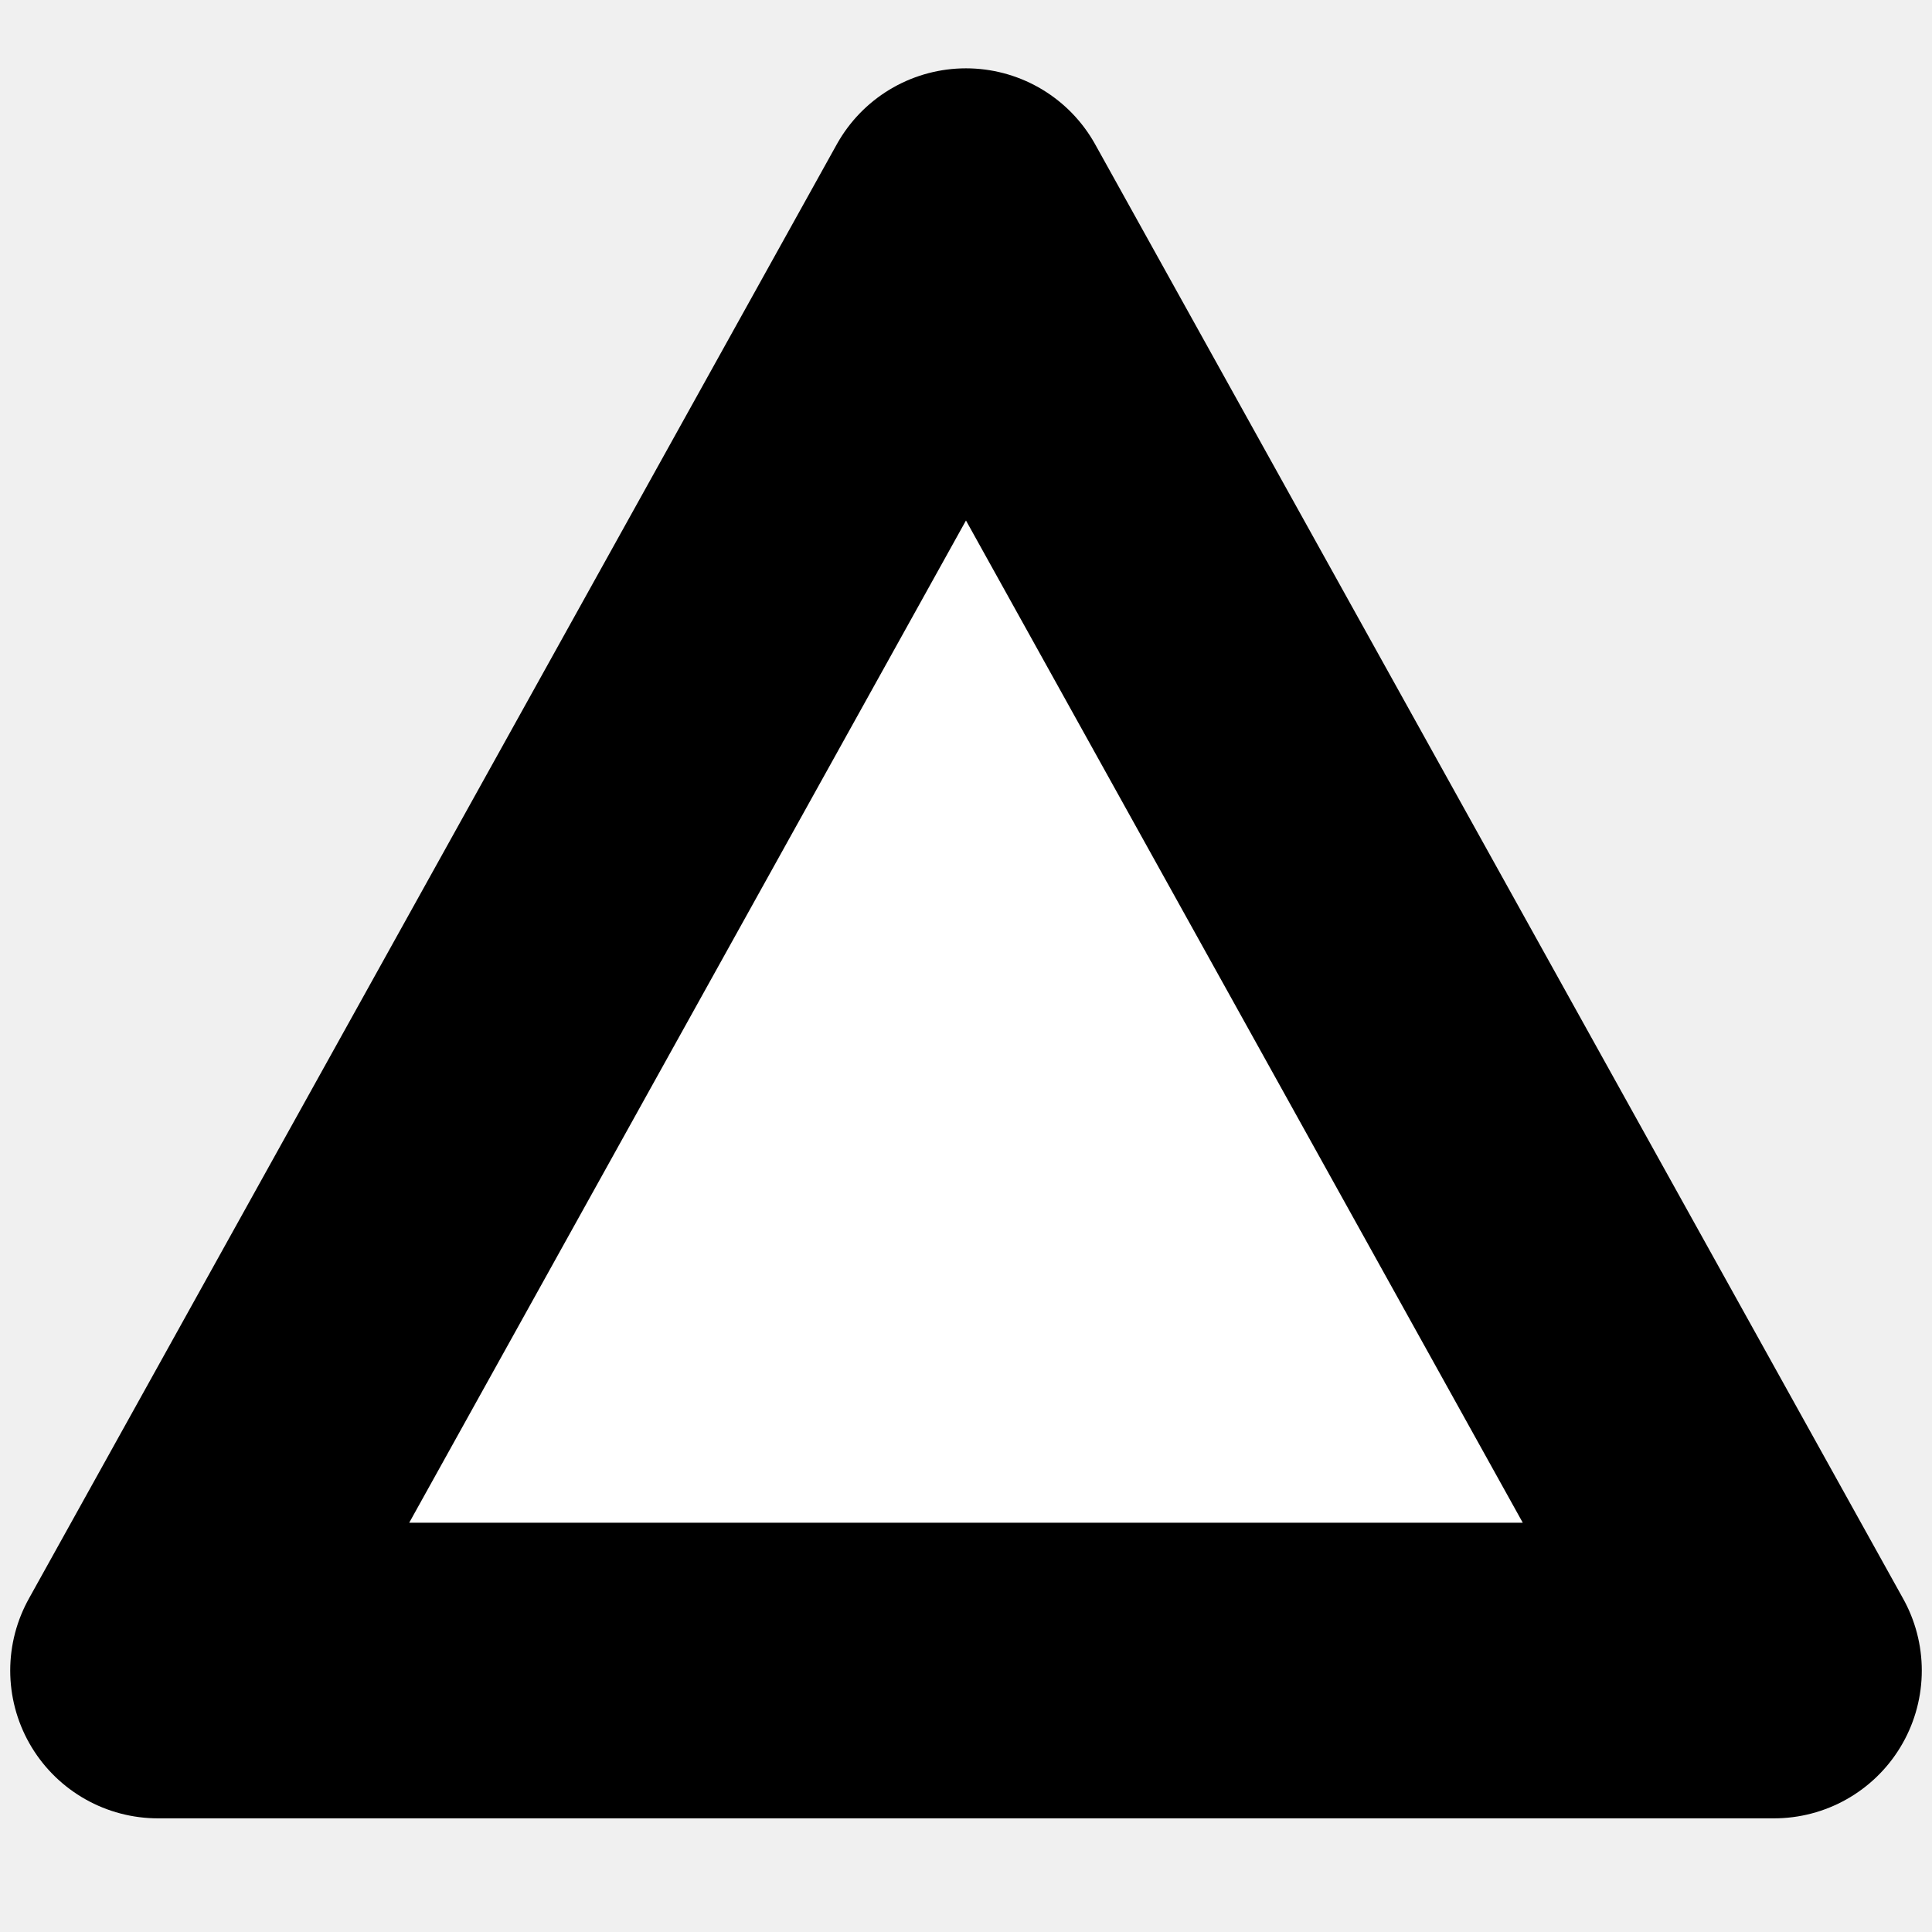
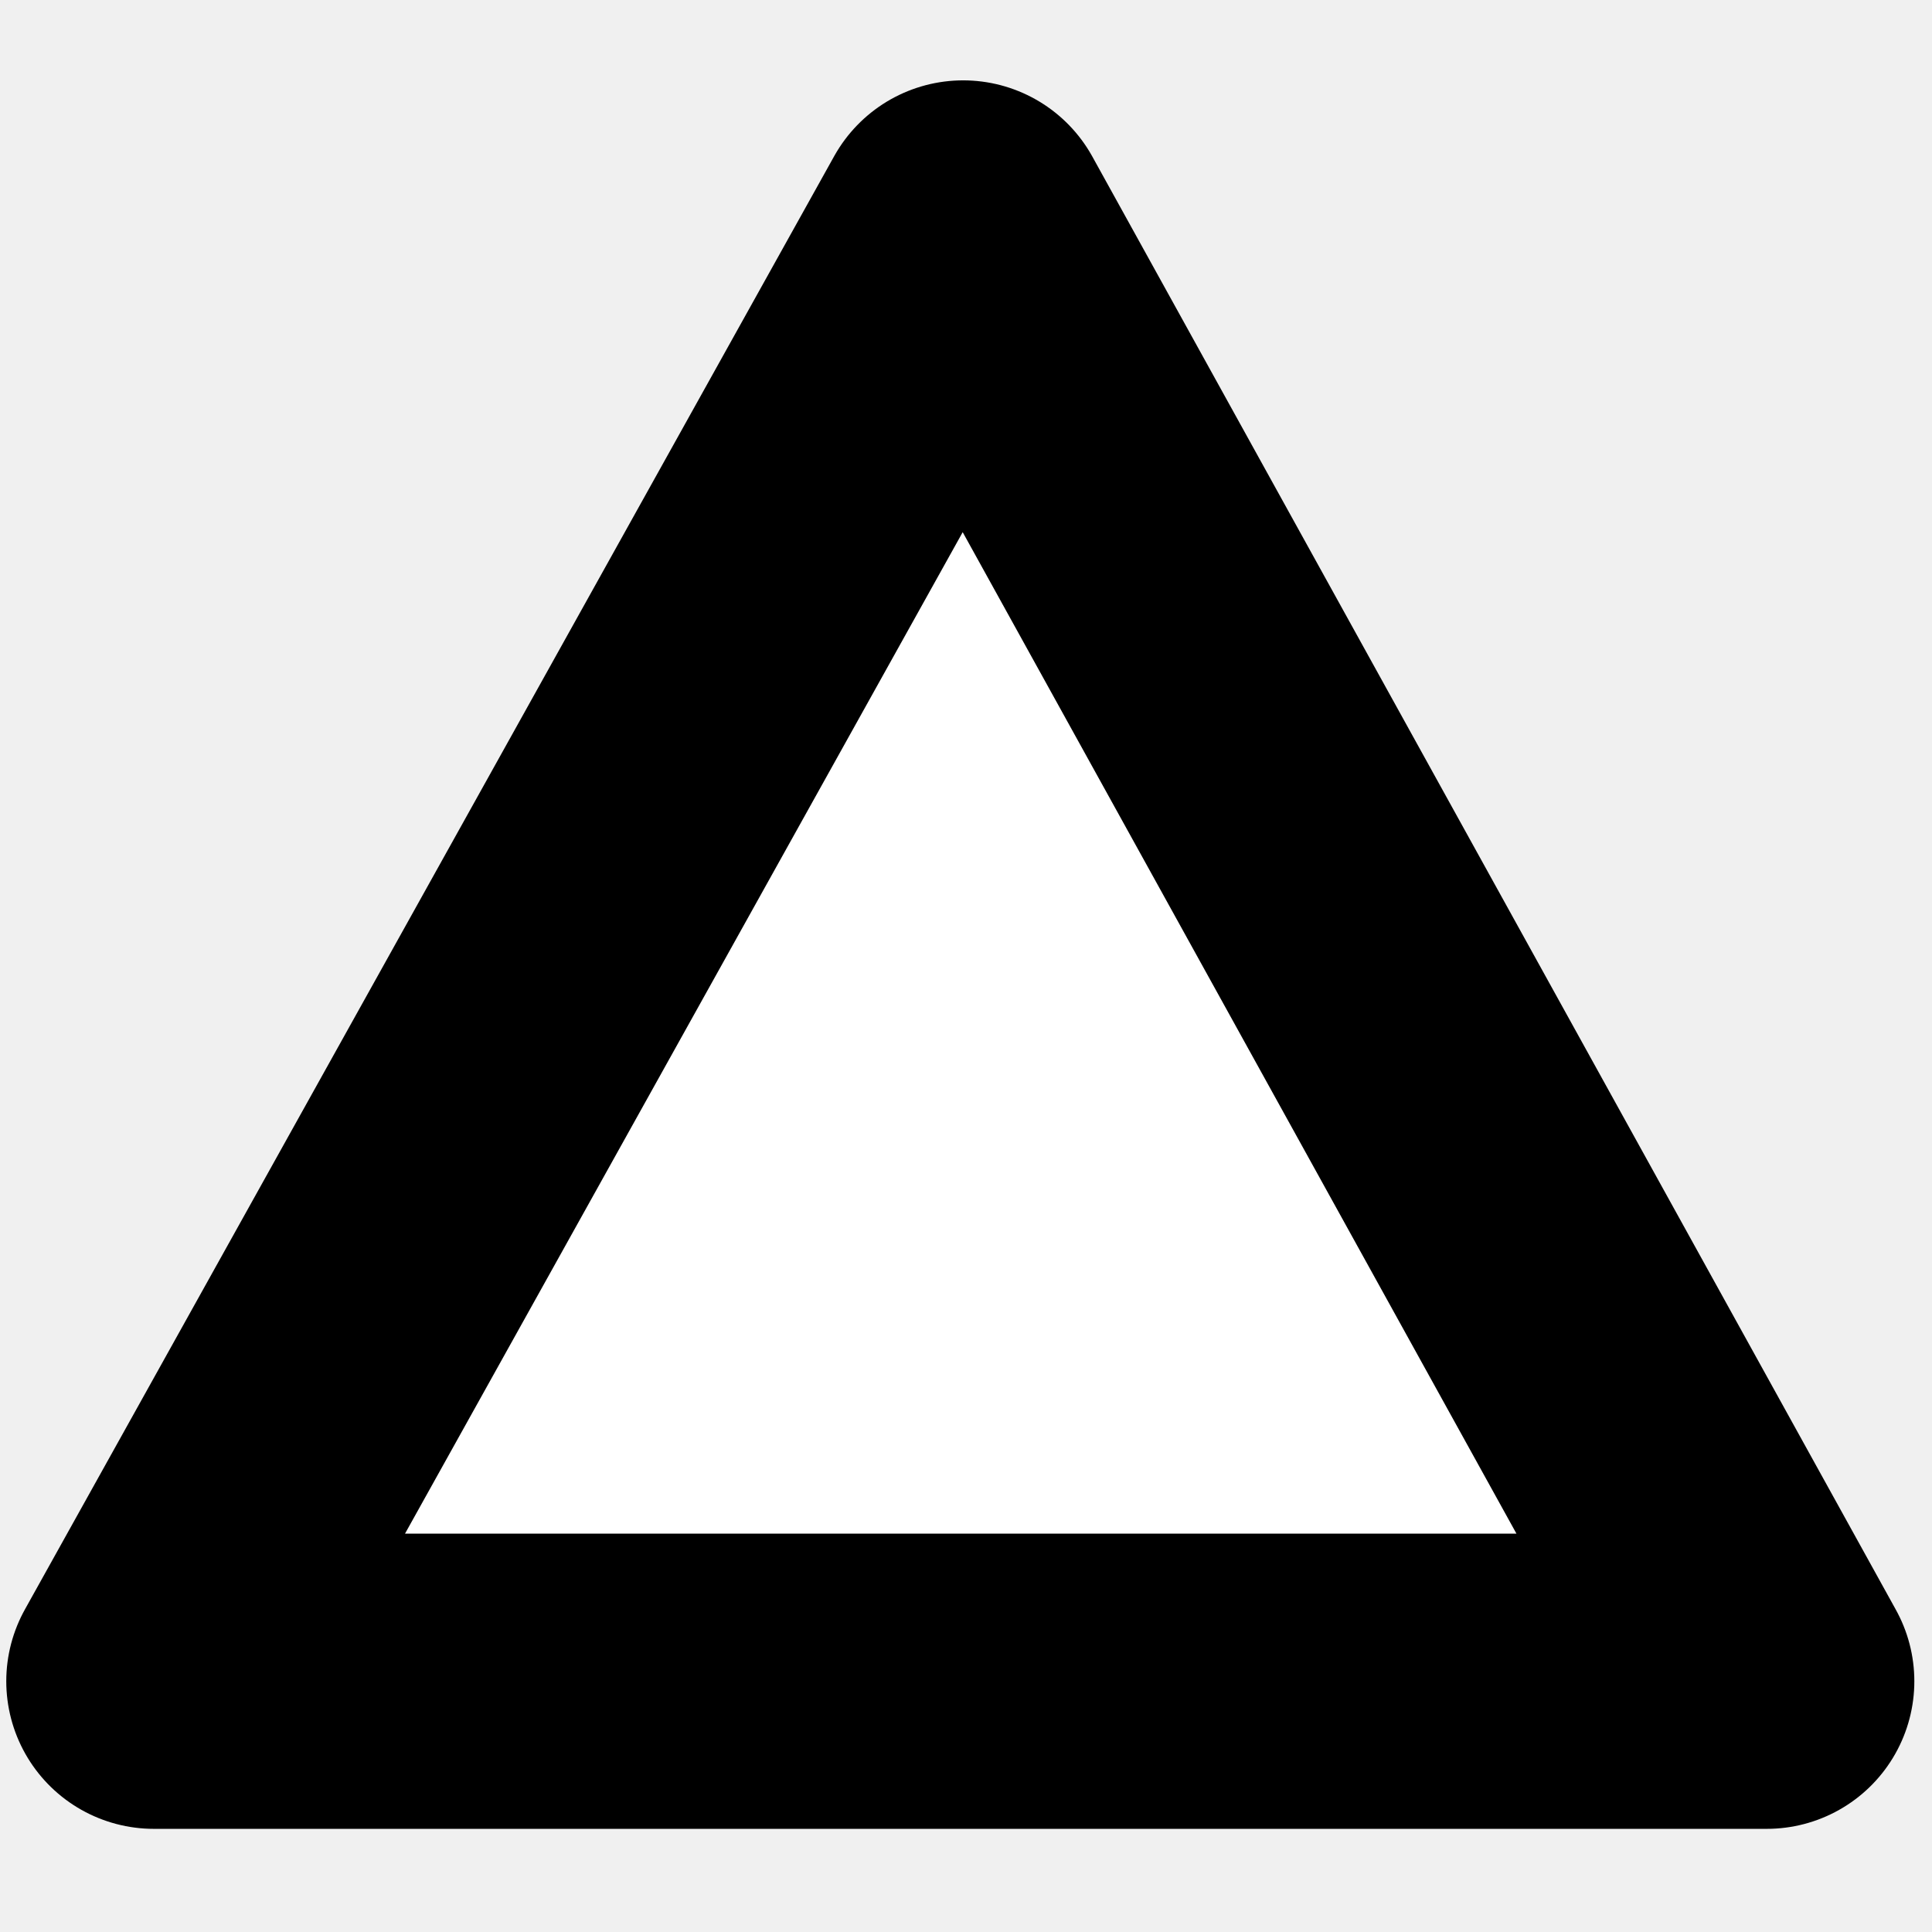
- <svg xmlns="http://www.w3.org/2000/svg" width="128" height="128" viewBox="0 0 33.867 33.867" version="1.1" id="svg821">
-   <defs id="defs815">
-     </defs>
-   <g id="layer1" transform="translate(0,-263.1333)">
-     <path style="fill:#ffffff;fill-opacity:1;fill-rule:evenodd;stroke:#000000;stroke-width:5.182;stroke-linecap:butt;stroke-linejoin:round;stroke-miterlimit:4;stroke-dasharray:none;stroke-opacity:1" d="M 16.933,266.922 2.77,292.417 H 31.097 Z" id="path2019" />
+ <svg xmlns="http://www.w3.org/2000/svg" width="128" height="128" version="1.1" viewBox="0 0 33.9 33.9">
+   <g transform="translate(0 -263)">
+     <path d="m16.9 267-14.2 25.5h28.3z" fill="#fff" fill-rule="evenodd" stroke="#000" stroke-linejoin="round" stroke-width="5.18" />
  </g>
</svg>
